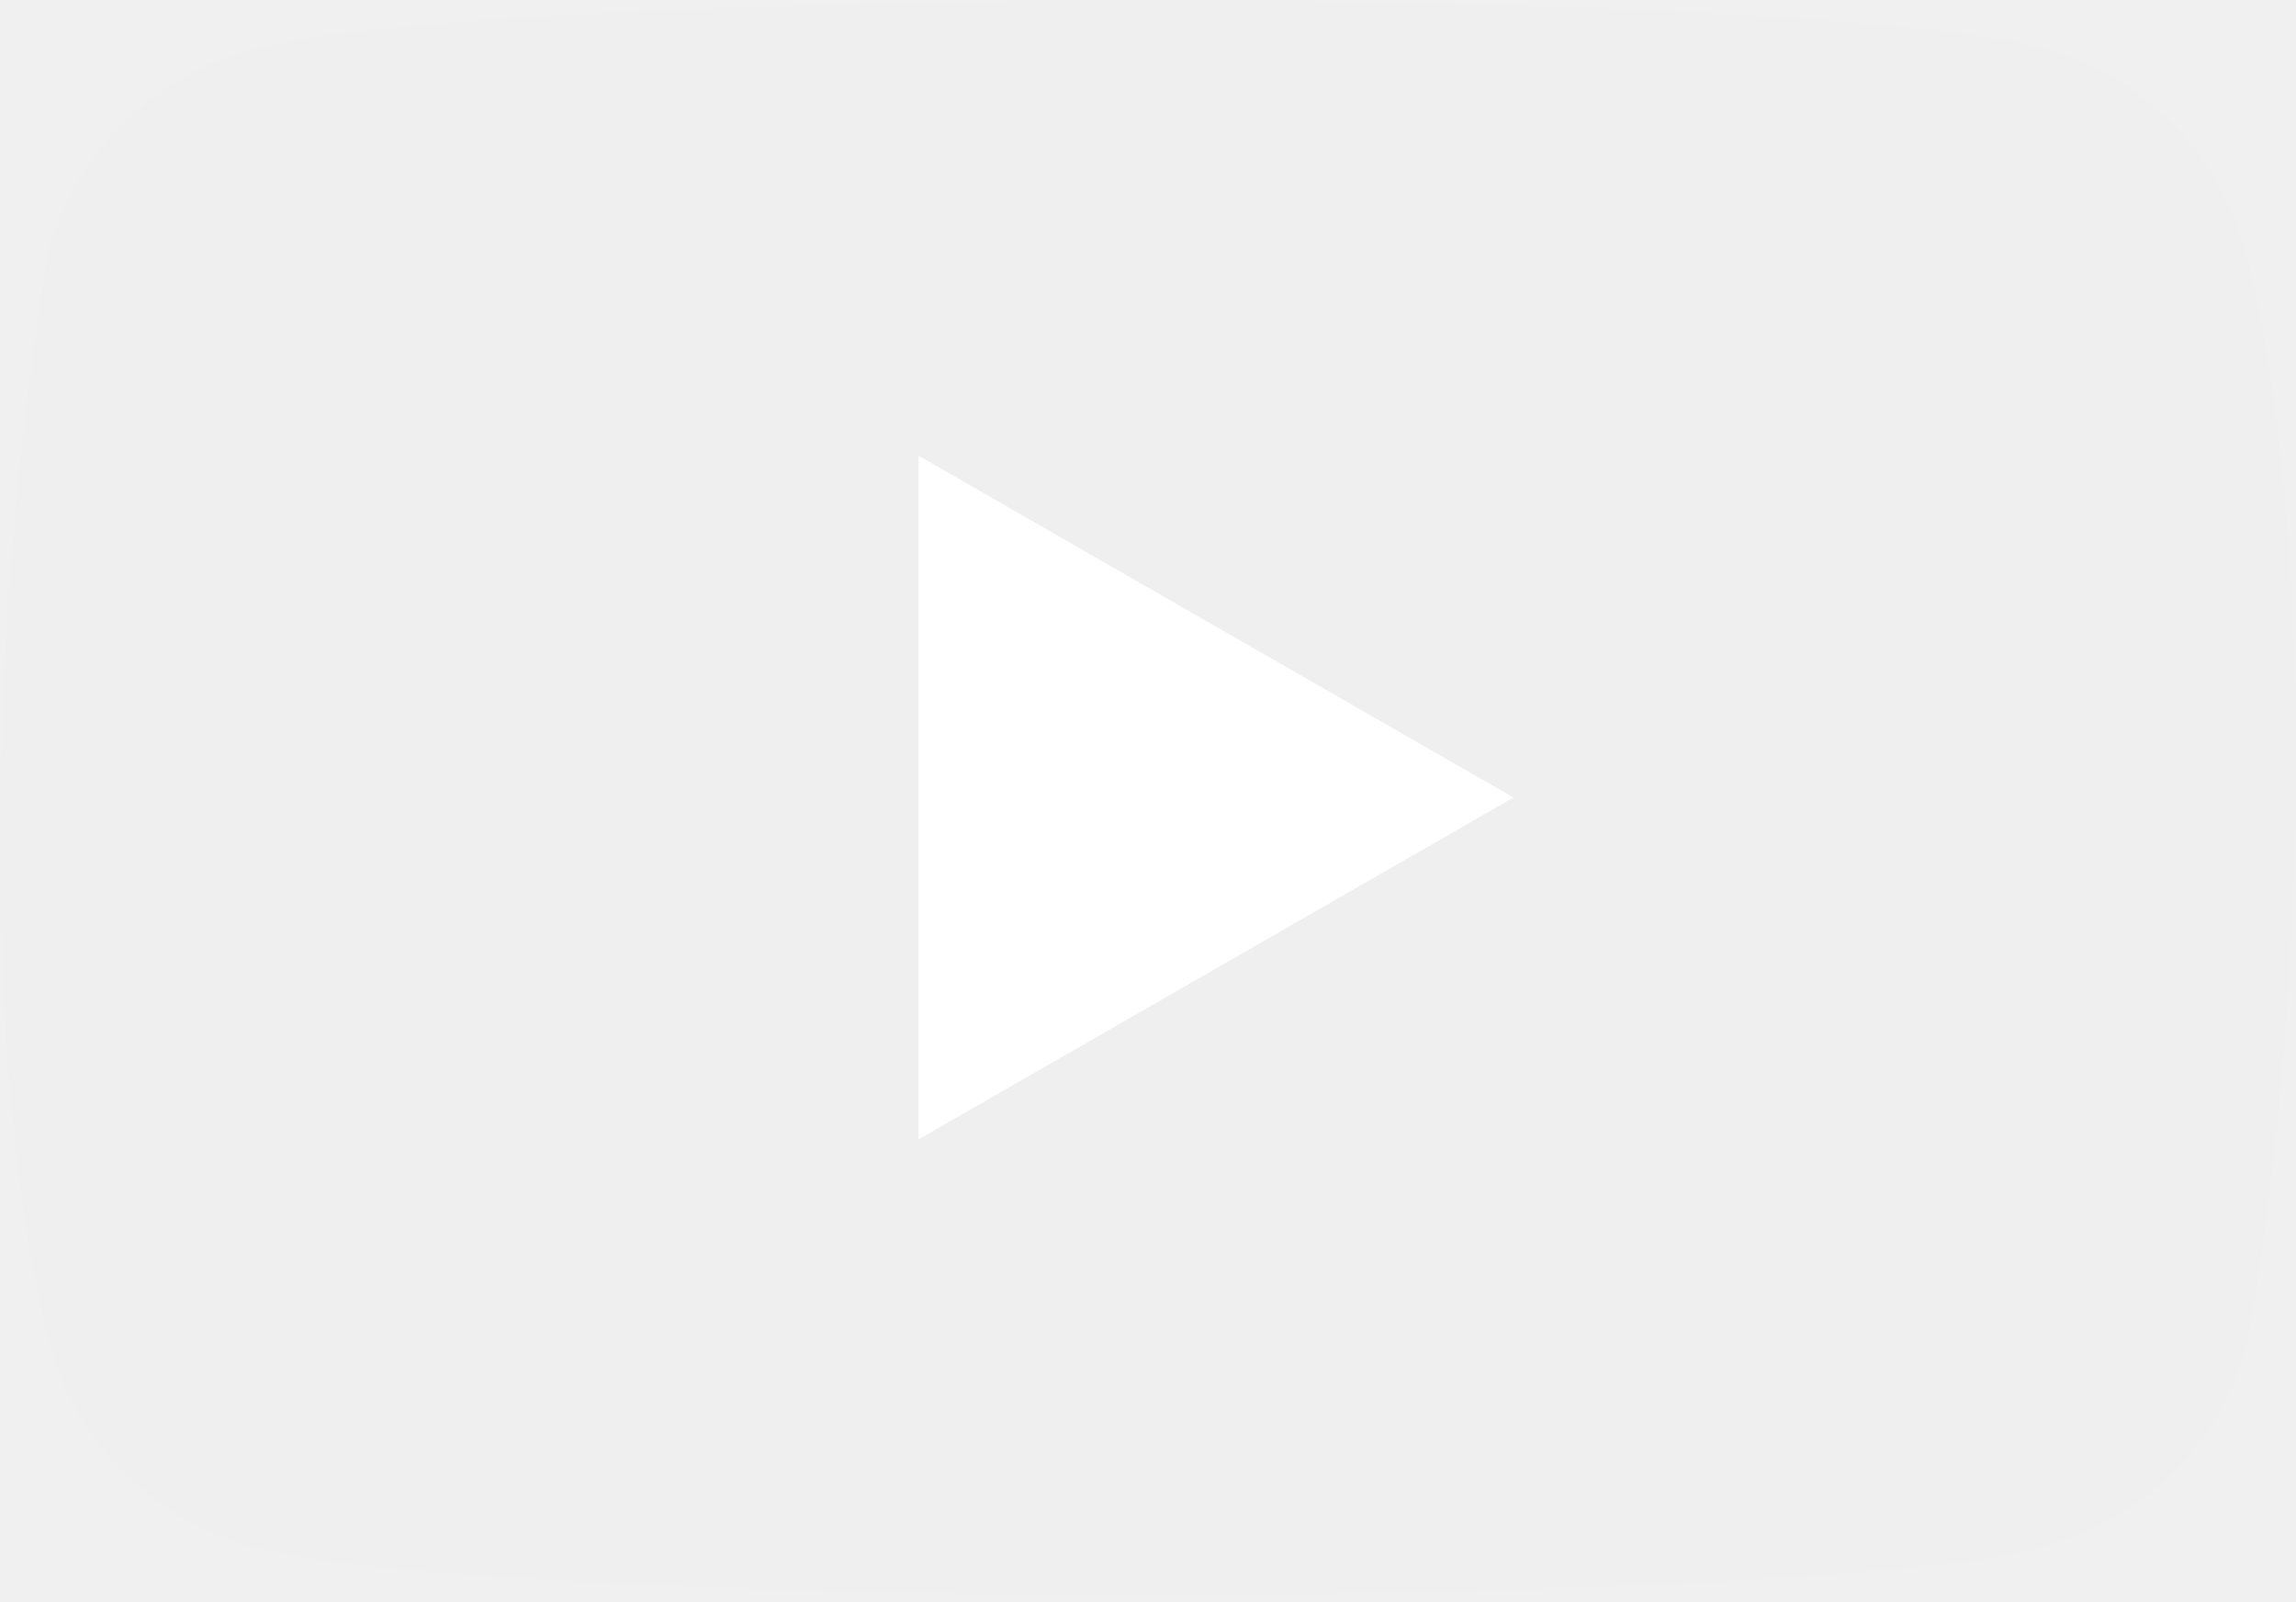
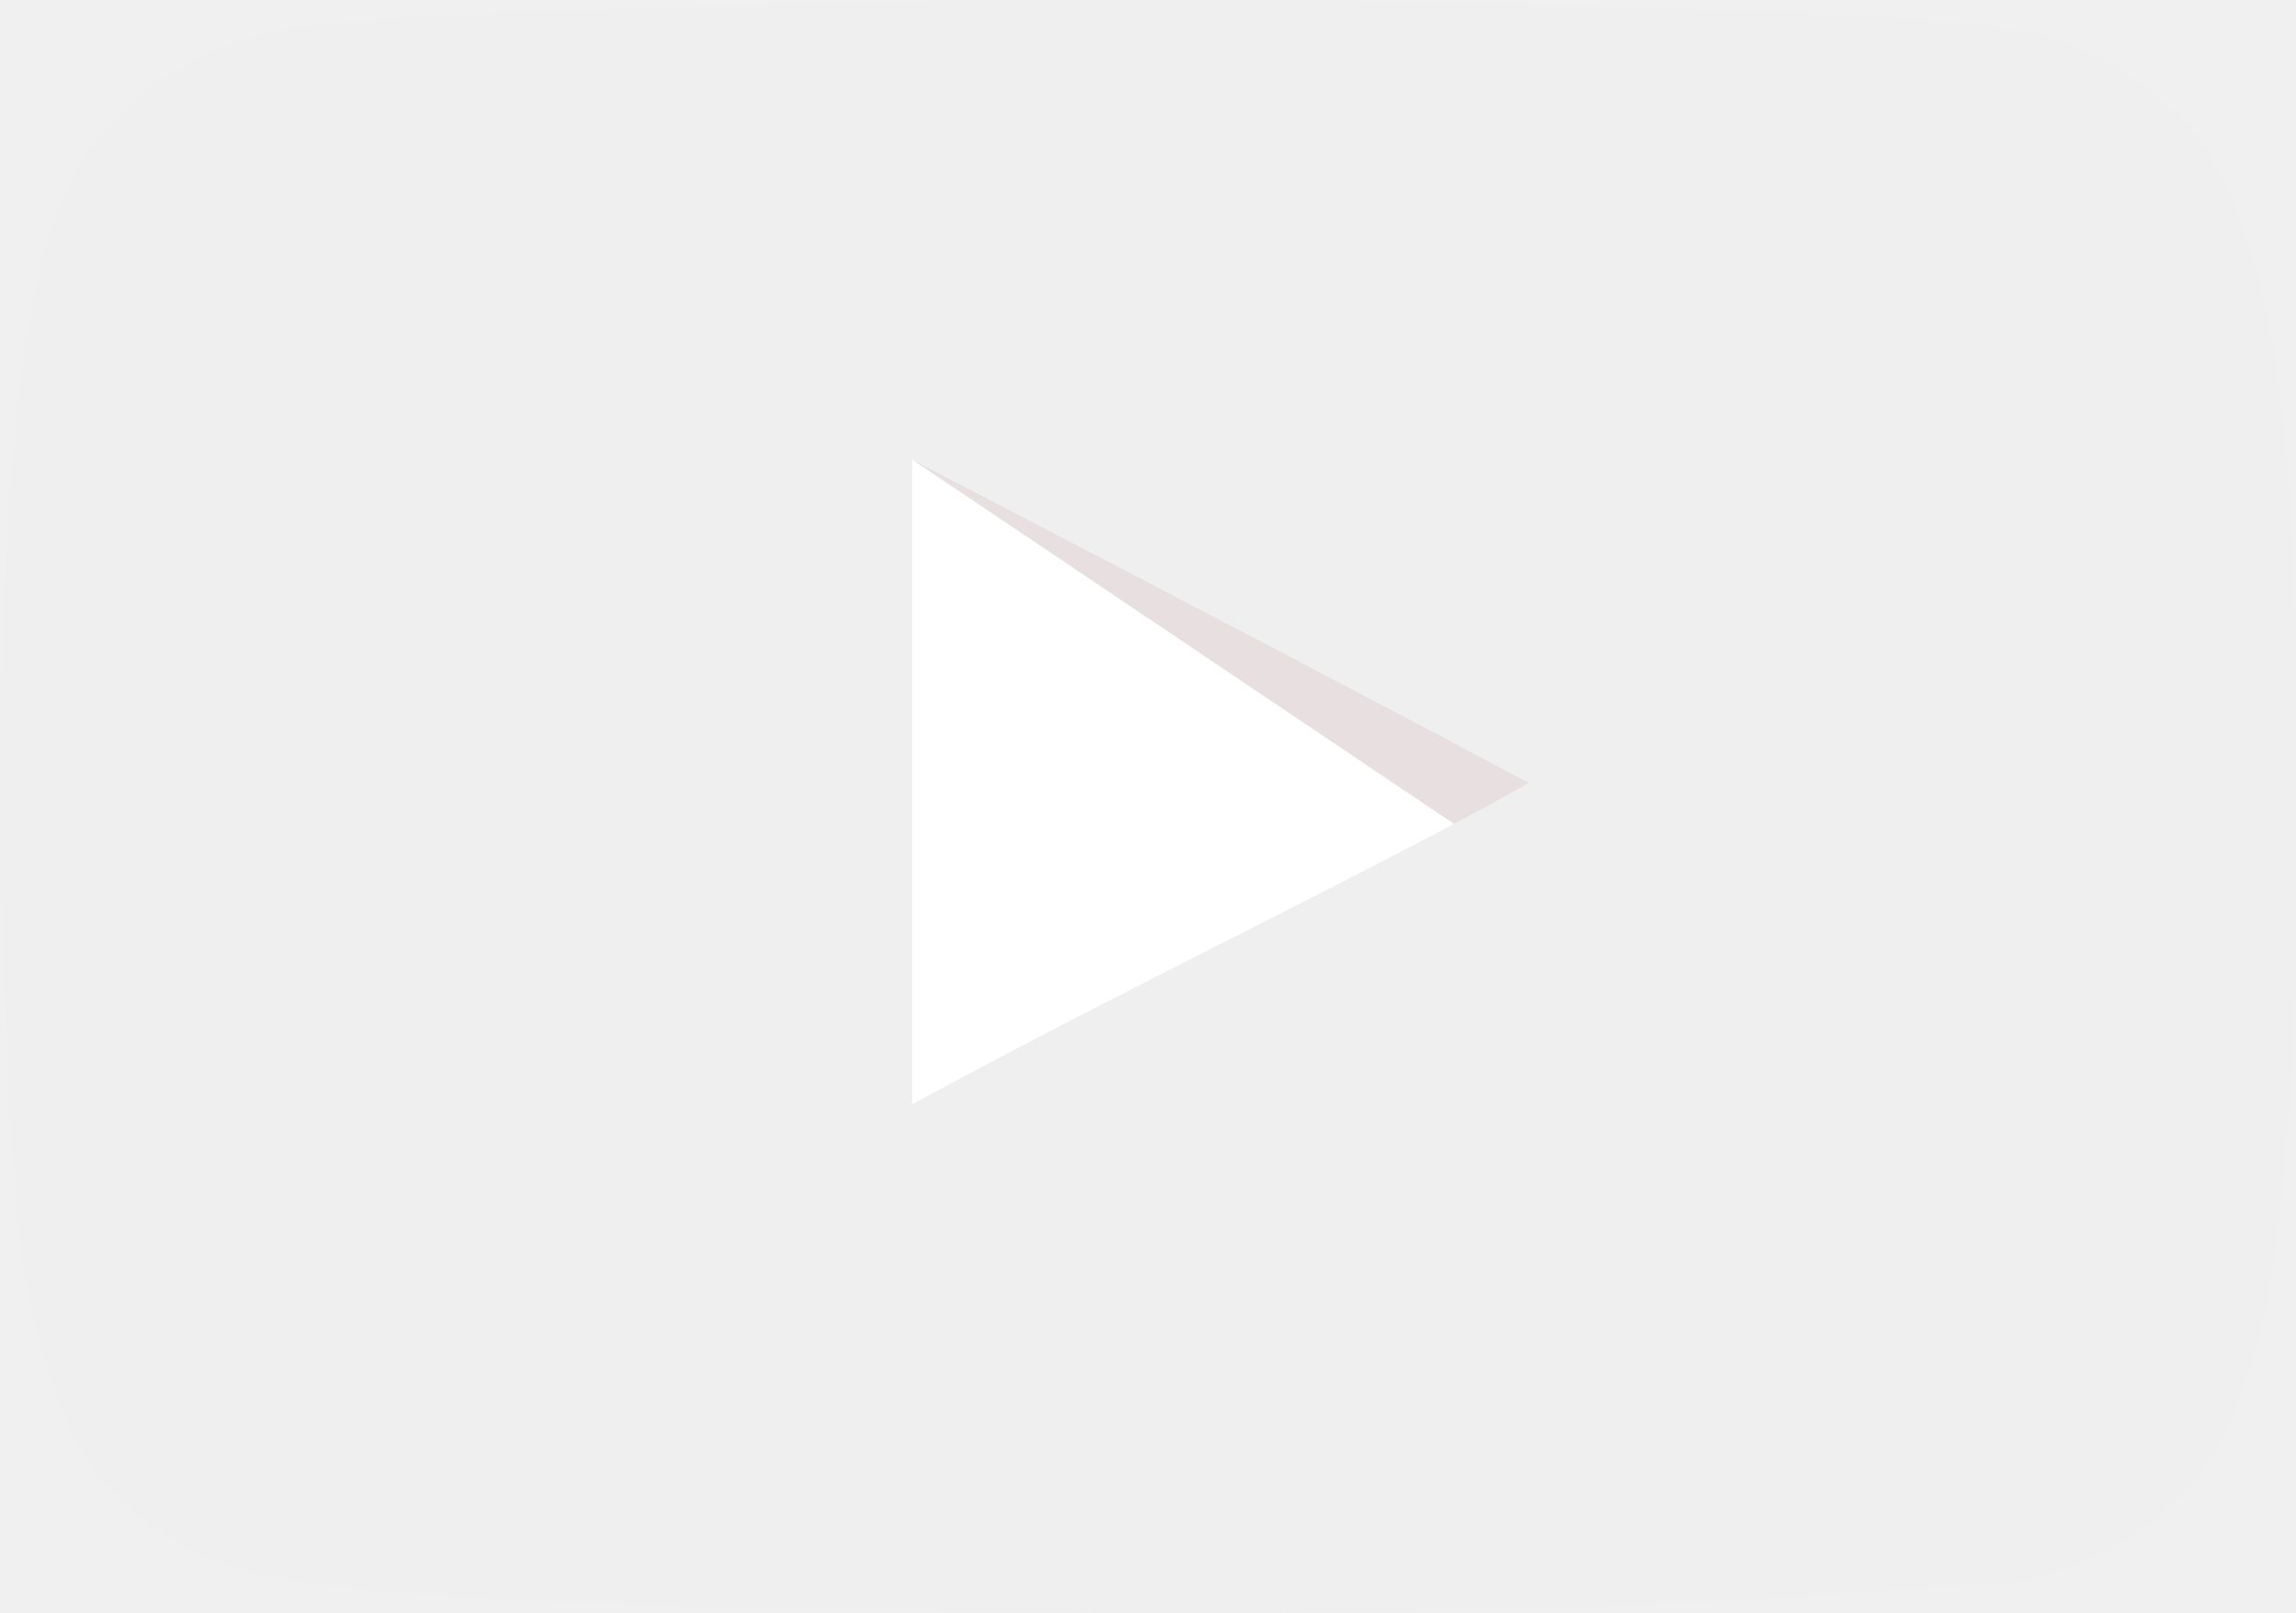
- <svg xmlns="http://www.w3.org/2000/svg" width="152" height="106" viewBox="0 0 152 106" fill="none">
-   <g clip-path="url(#clip0_72_316)">
-     <path d="M148.643 16.533C147.771 13.338 146.07 10.424 143.71 8.083C141.35 5.742 138.413 4.055 135.191 3.191C123.395 0 75.923 0 75.923 0C75.923 0 28.448 0.097 16.652 3.287C13.43 4.152 10.493 5.839 8.133 8.18C5.773 10.521 4.072 13.434 3.2 16.63C-0.368 37.417 -1.752 69.091 3.298 89.046C4.17 92.242 5.871 95.155 8.231 97.496C10.591 99.837 13.528 101.523 16.75 102.388C28.546 105.579 76.019 105.579 76.019 105.579C76.019 105.579 123.493 105.579 135.288 102.388C138.51 101.524 141.447 99.837 143.807 97.496C146.168 95.155 147.868 92.242 148.74 89.046C152.503 68.23 153.663 36.576 148.643 16.534V16.533Z" fill="#EFEFF0" />
-     <path d="M60.812 75.413L100.195 52.789L60.812 30.165V75.413Z" fill="white" />
-   </g>
-   <defs>
-     <clipPath id="clip0_72_316">
-       <rect width="152" height="106" fill="white" />
-     </clipPath>
-   </defs>
+ <svg xmlns="http://www.w3.org/2000/svg" width="2500" height="1756" viewBox="5.368 13.434 53.9 37.855" id="youtube">
+   <path fill="#FFF" d="M41.272 31.81c-4.942-2.641-9.674-5.069-14.511-7.604v15.165c5.09-2.767 10.455-5.301 14.532-7.561h-.021z" />
+   <path fill="#E8E0E0" d="M41.272 31.81c-4.942-2.641-14.511-7.604-14.511-7.604l12.758 8.575c.001 0-2.324 1.289 1.753-.971z" />
+   <path fill="#efeff0" d="M27.691 51.242c-10.265-.189-13.771-.359-15.926-.803-1.458-.295-2.725-.95-3.654-1.9-.718-.719-1.289-1.816-1.732-3.338-.38-1.268-.528-2.323-.739-4.9-.323-5.816-.4-10.571 0-15.884.33-2.934.49-6.417 2.682-8.449 1.035-.951 2.239-1.563 3.591-1.816 2.112-.401 11.11-.718 20.425-.718 9.294 0 18.312.317 20.426.718 1.689.317 3.273 1.267 4.203 2.492 2 3.146 2.035 7.058 2.238 10.118.084 1.458.084 9.737 0 11.195-.316 4.836-.57 6.547-1.288 8.321-.444 1.12-.823 1.711-1.479 2.366a7.085 7.085 0 0 1-3.76 1.922c-8.883.668-16.426.813-24.987.676zM41.294 31.81c-4.942-2.641-9.674-5.09-14.511-7.625v15.166c5.09-2.767 10.456-5.302 14.532-7.562l-.021.021z" />
</svg>
